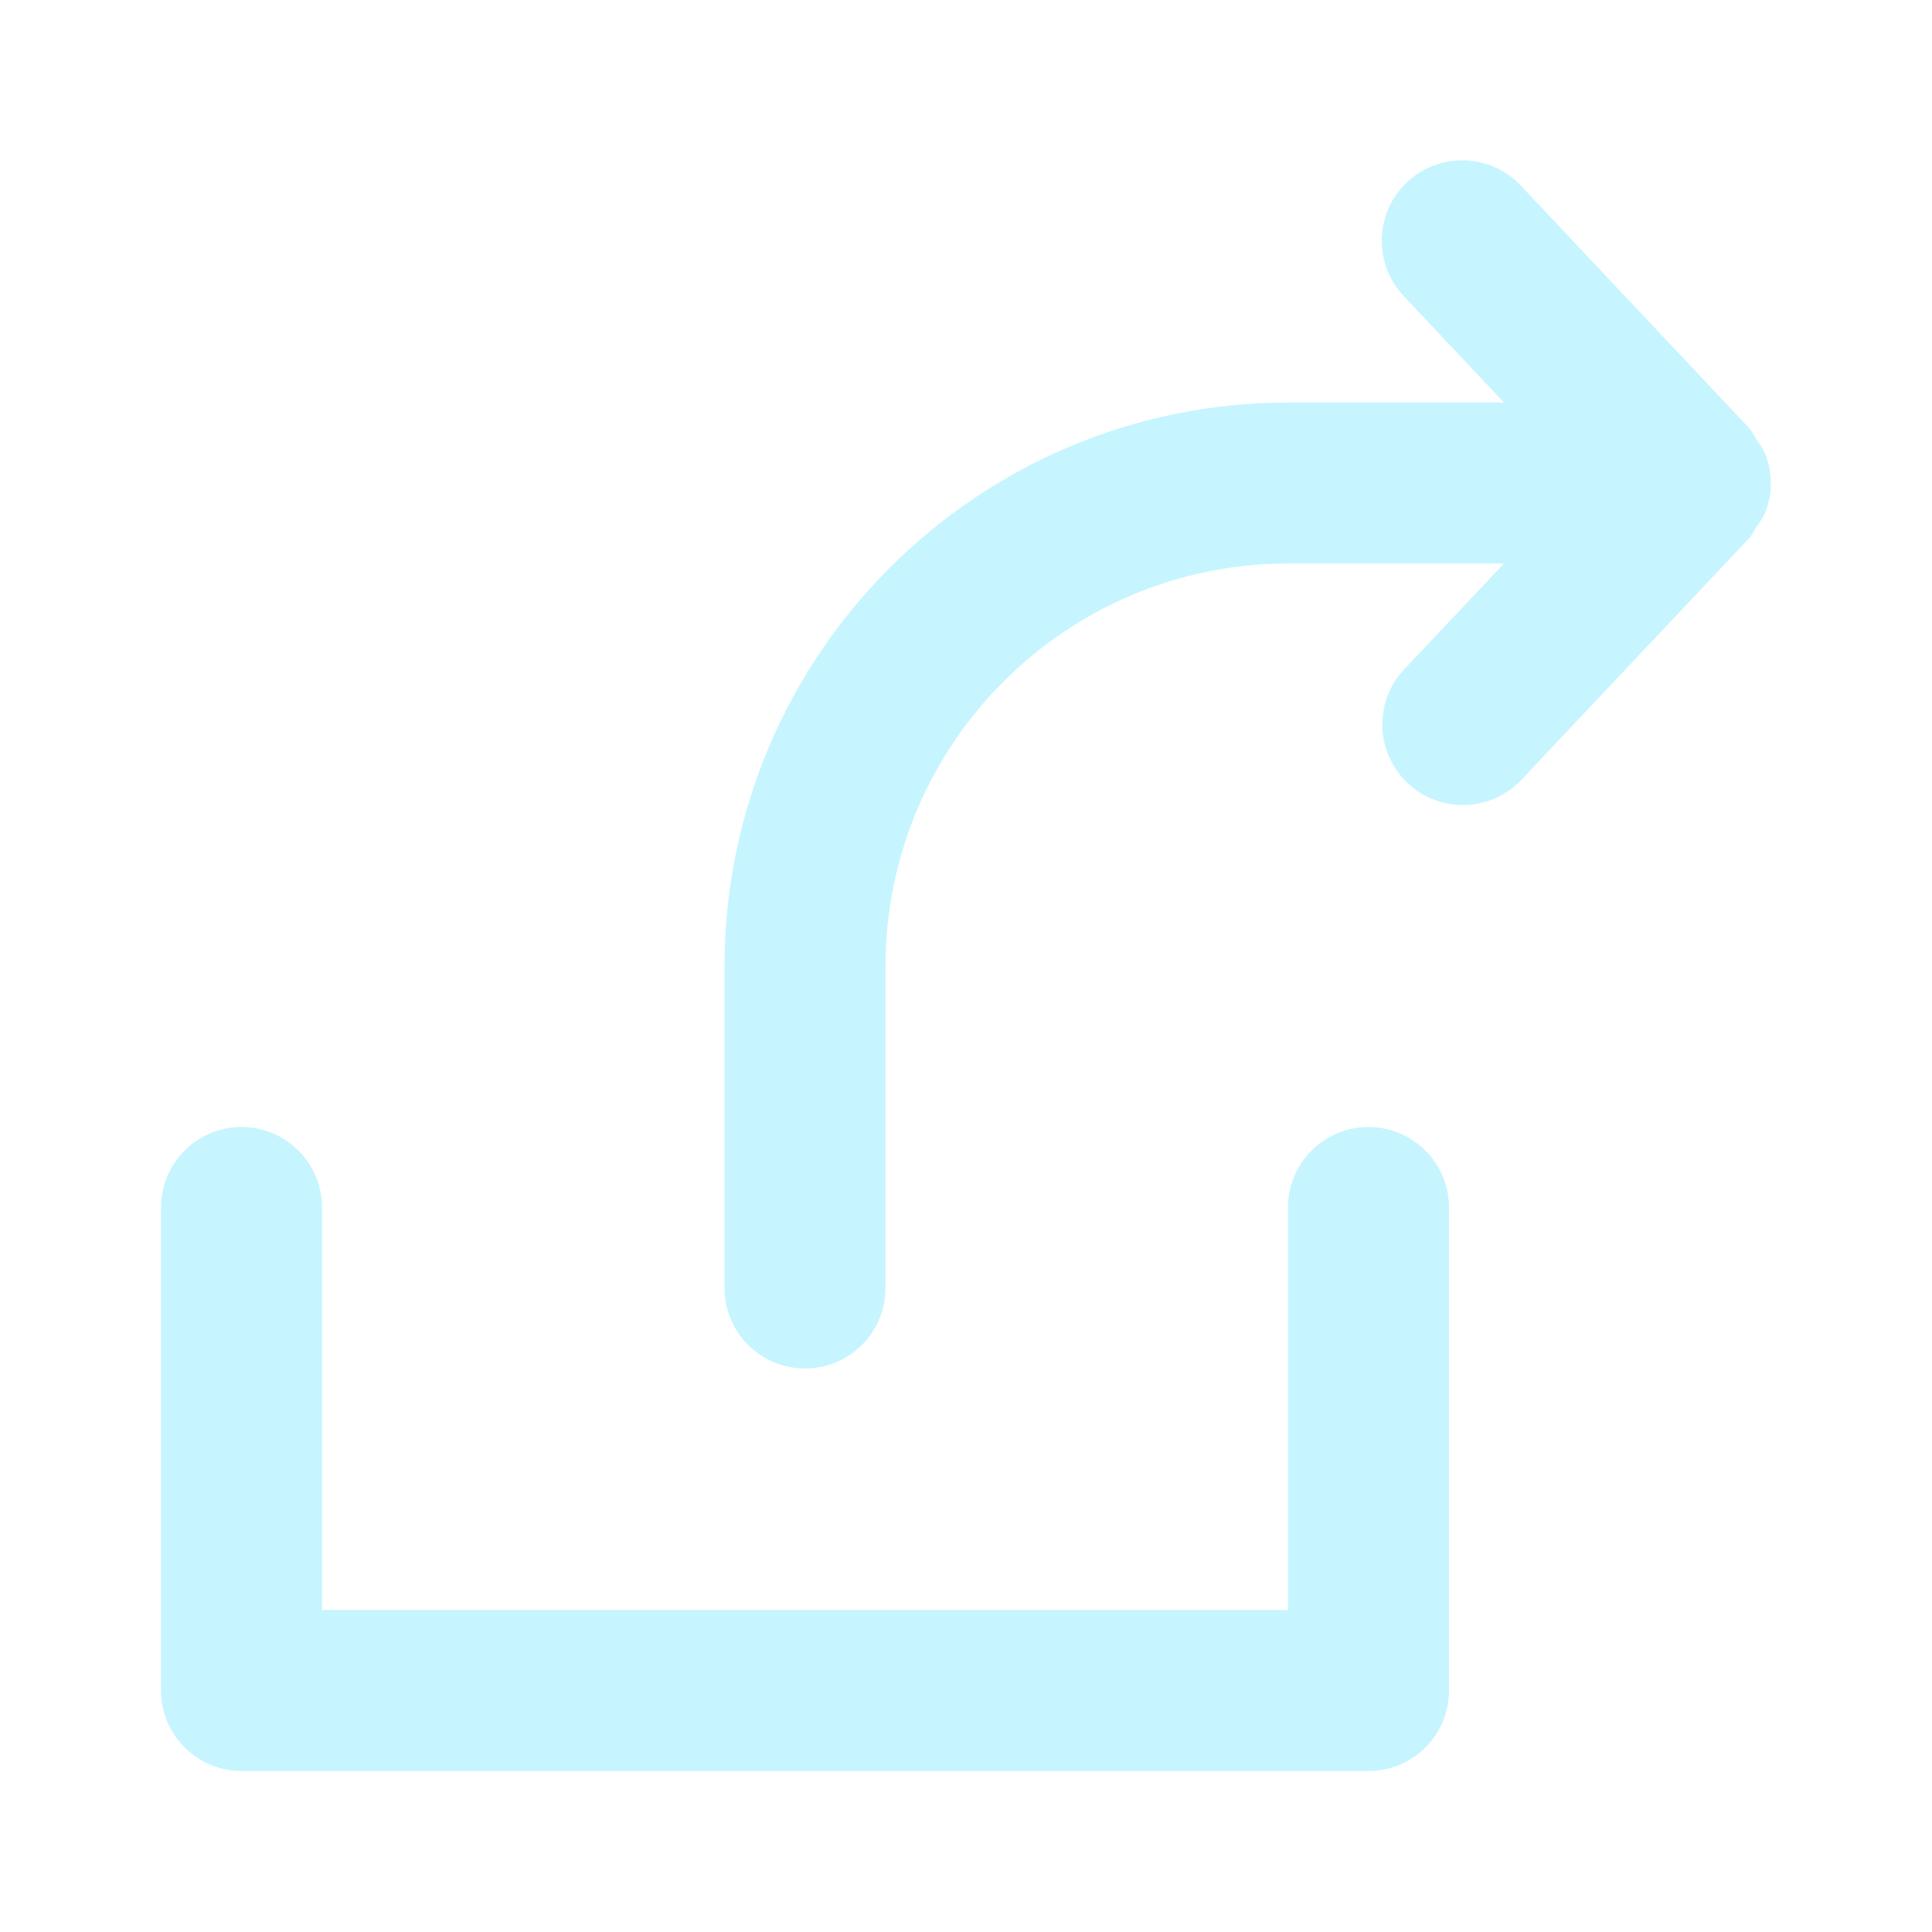
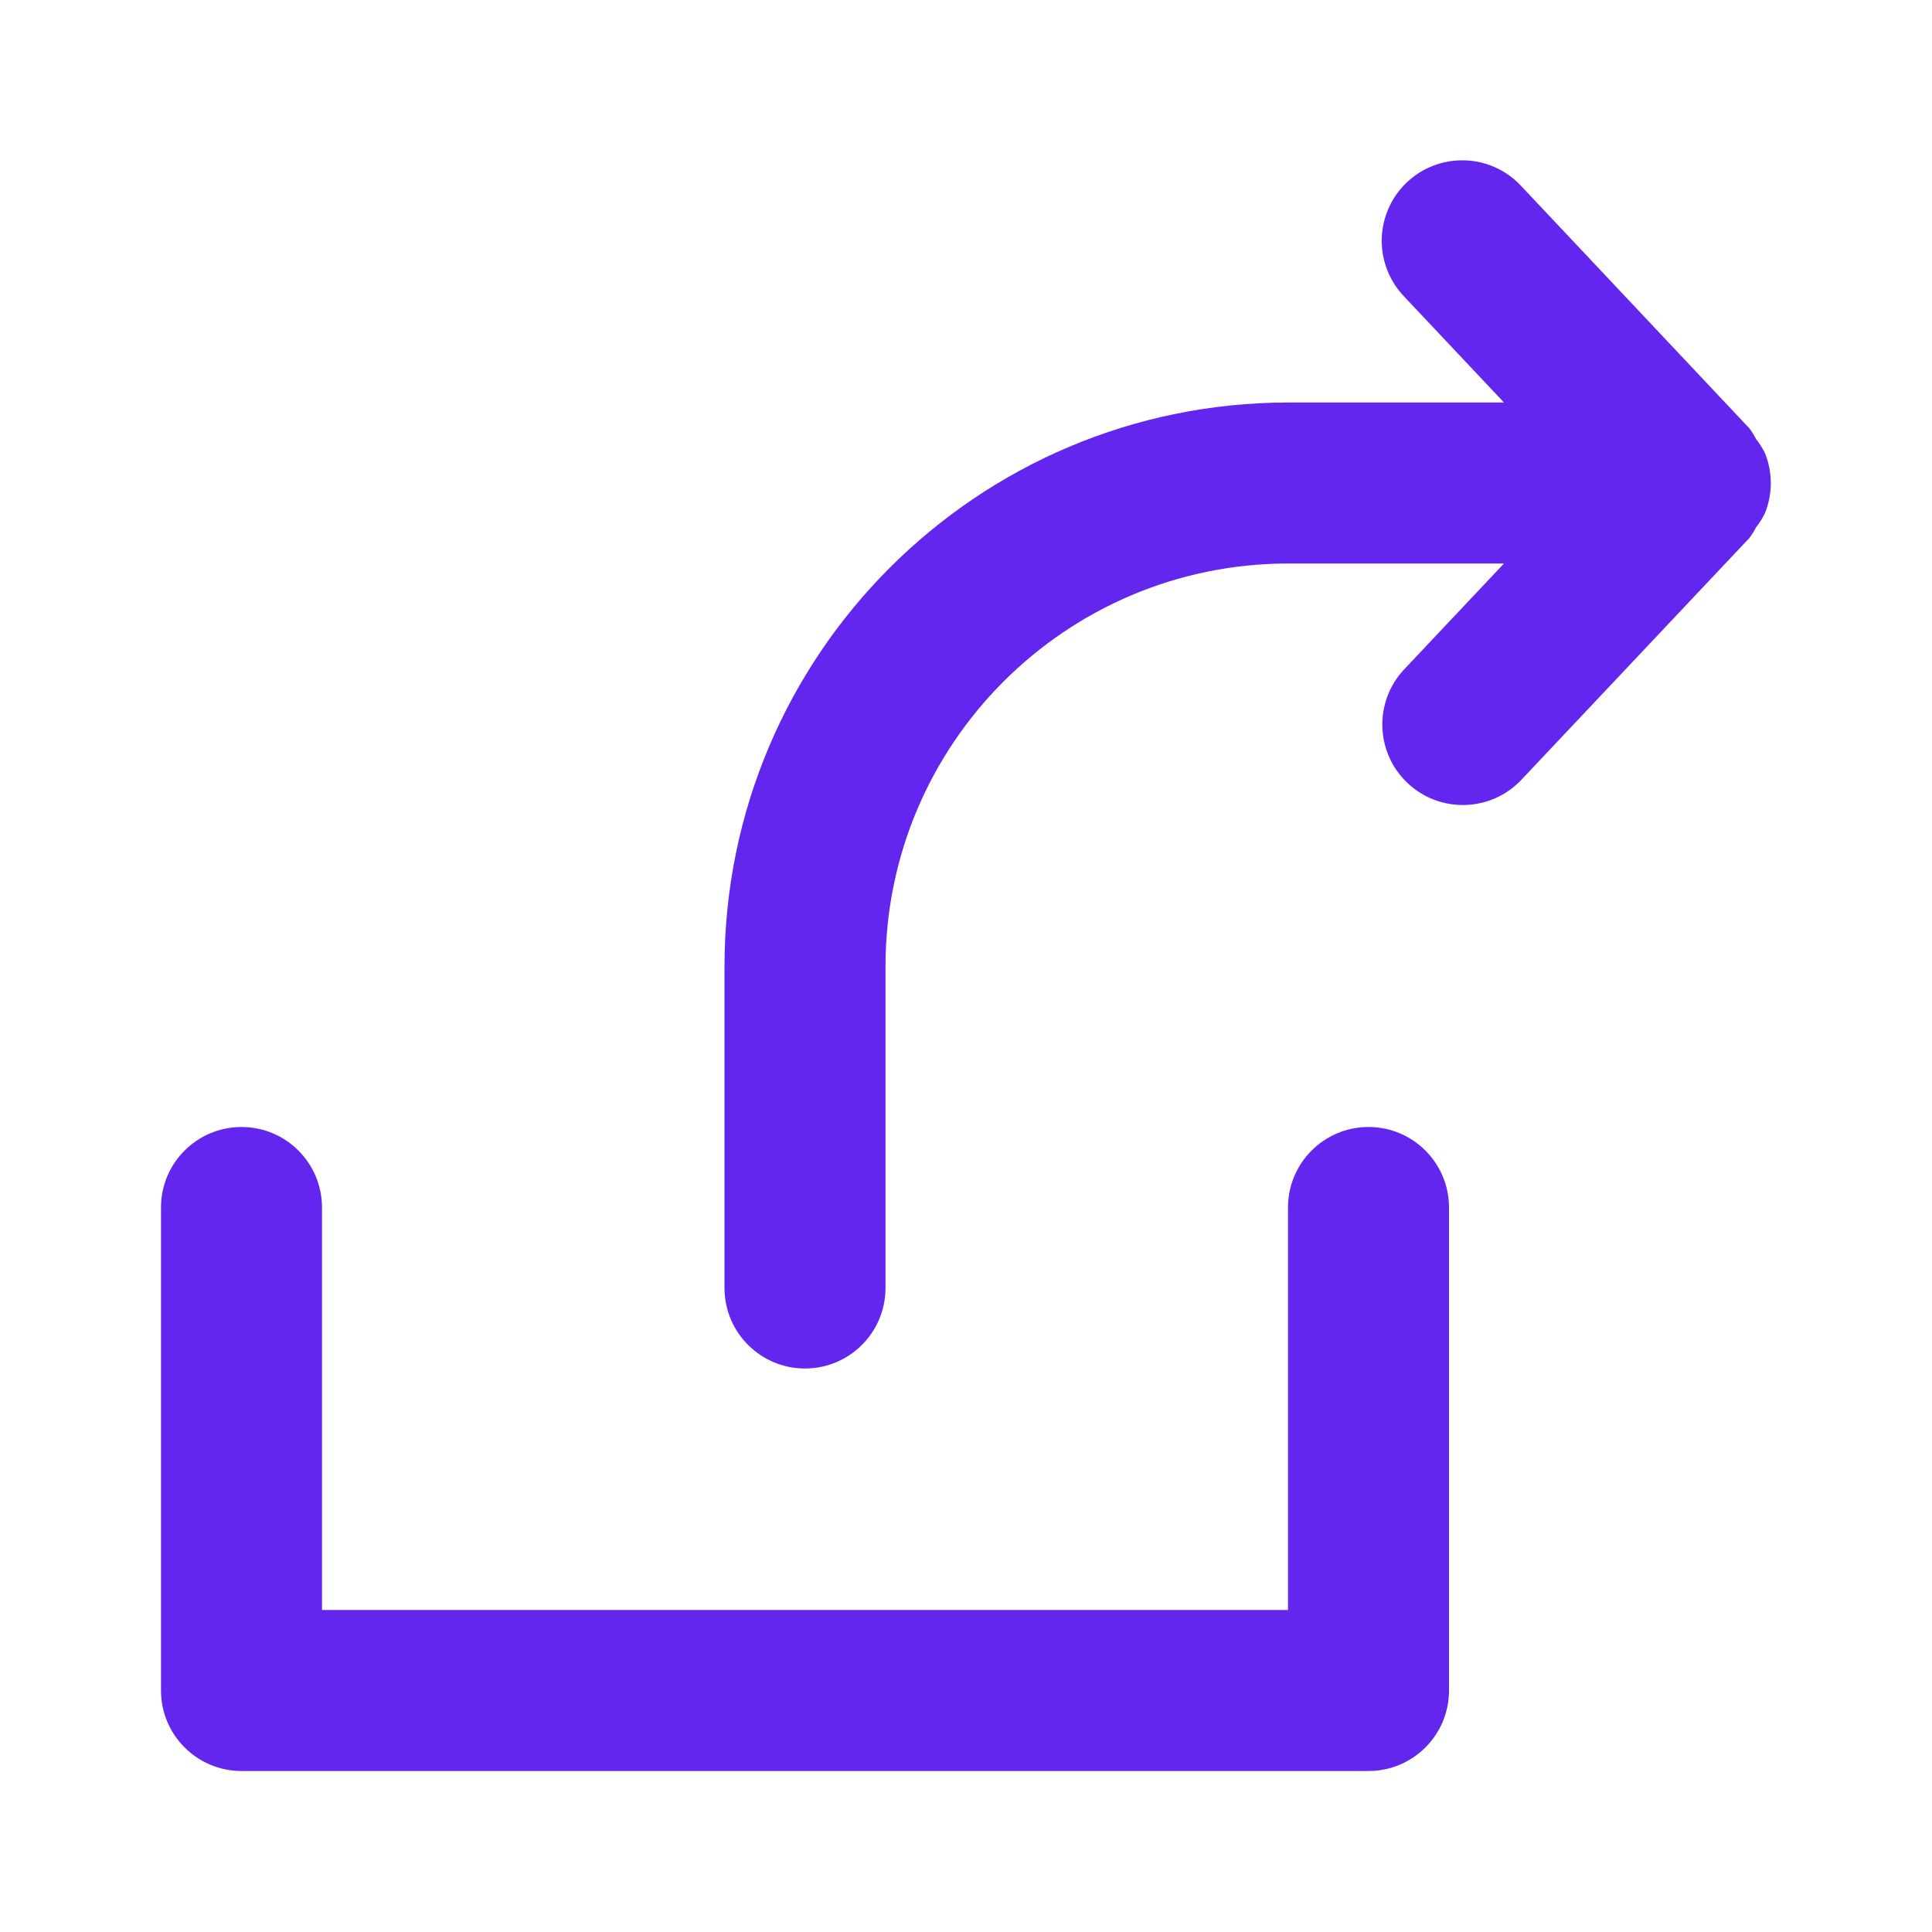
- <svg xmlns="http://www.w3.org/2000/svg" fill="#c6f5ff" width="800px" height="800px" viewBox="0 0 24 24">
+ <svg xmlns="http://www.w3.org/2000/svg" fill="#6226ef" width="800px" height="800px" viewBox="0 0 24 24">
  <g id="SVGRepo_bgCarrier" stroke-width="0" />
  <g id="SVGRepo_tracerCarrier" stroke-linecap="round" stroke-linejoin="round" />
  <g id="SVGRepo_iconCarrier">
    <path d="M4,20H16V15a1,1,0,0,1,2,0v6a1,1,0,0,1-1,1H3a1,1,0,0,1-1-1V15a1,1,0,0,1,2,0Zm5-8v4a1,1,0,0,0,2,0V12a5.006,5.006,0,0,1,5-5h2.683L17.444,8.314A1,1,0,1,0,18.9,9.686l2.808-2.978v0l.02-.02a1.026,1.026,0,0,0,.088-.14.928.928,0,0,0,.108-.171.993.993,0,0,0,0-.75.948.948,0,0,0-.108-.171,1.026,1.026,0,0,0-.088-.14l-.02-.02v0L18.9,2.314a1,1,0,1,0-1.455,1.372L18.683,5H16A7.009,7.009,0,0,0,9,12Z" />
  </g>
</svg>
